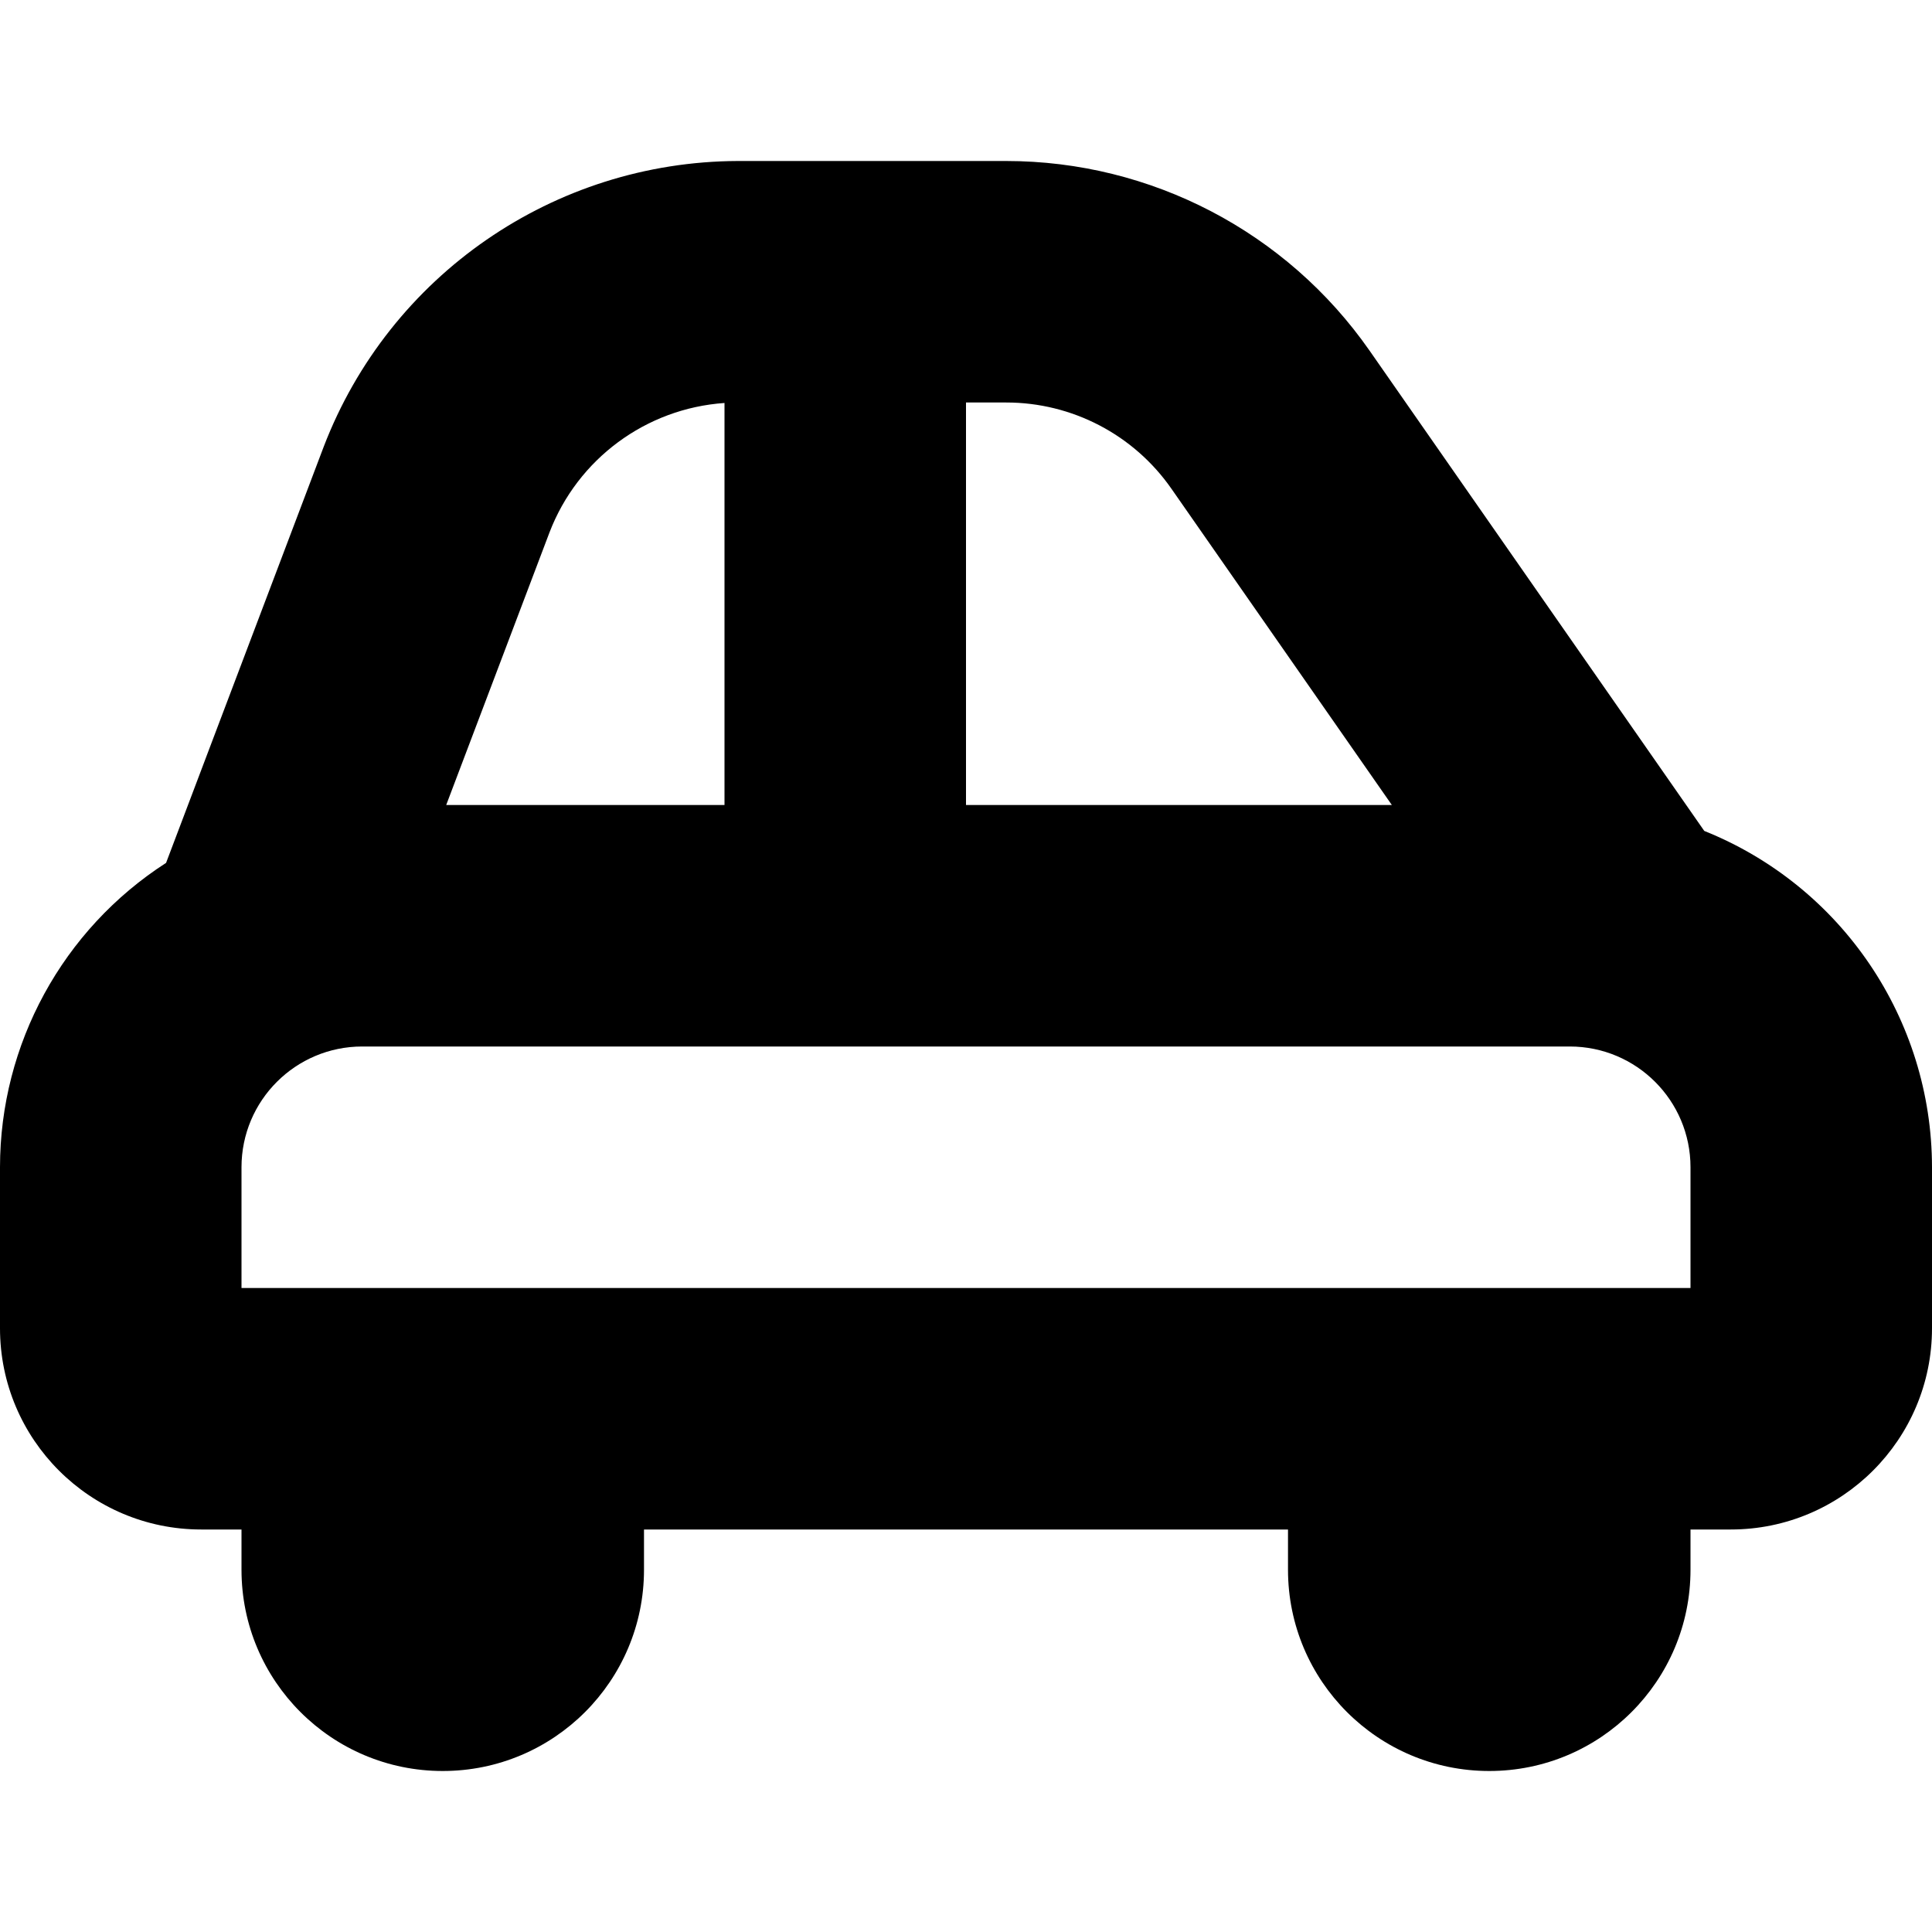
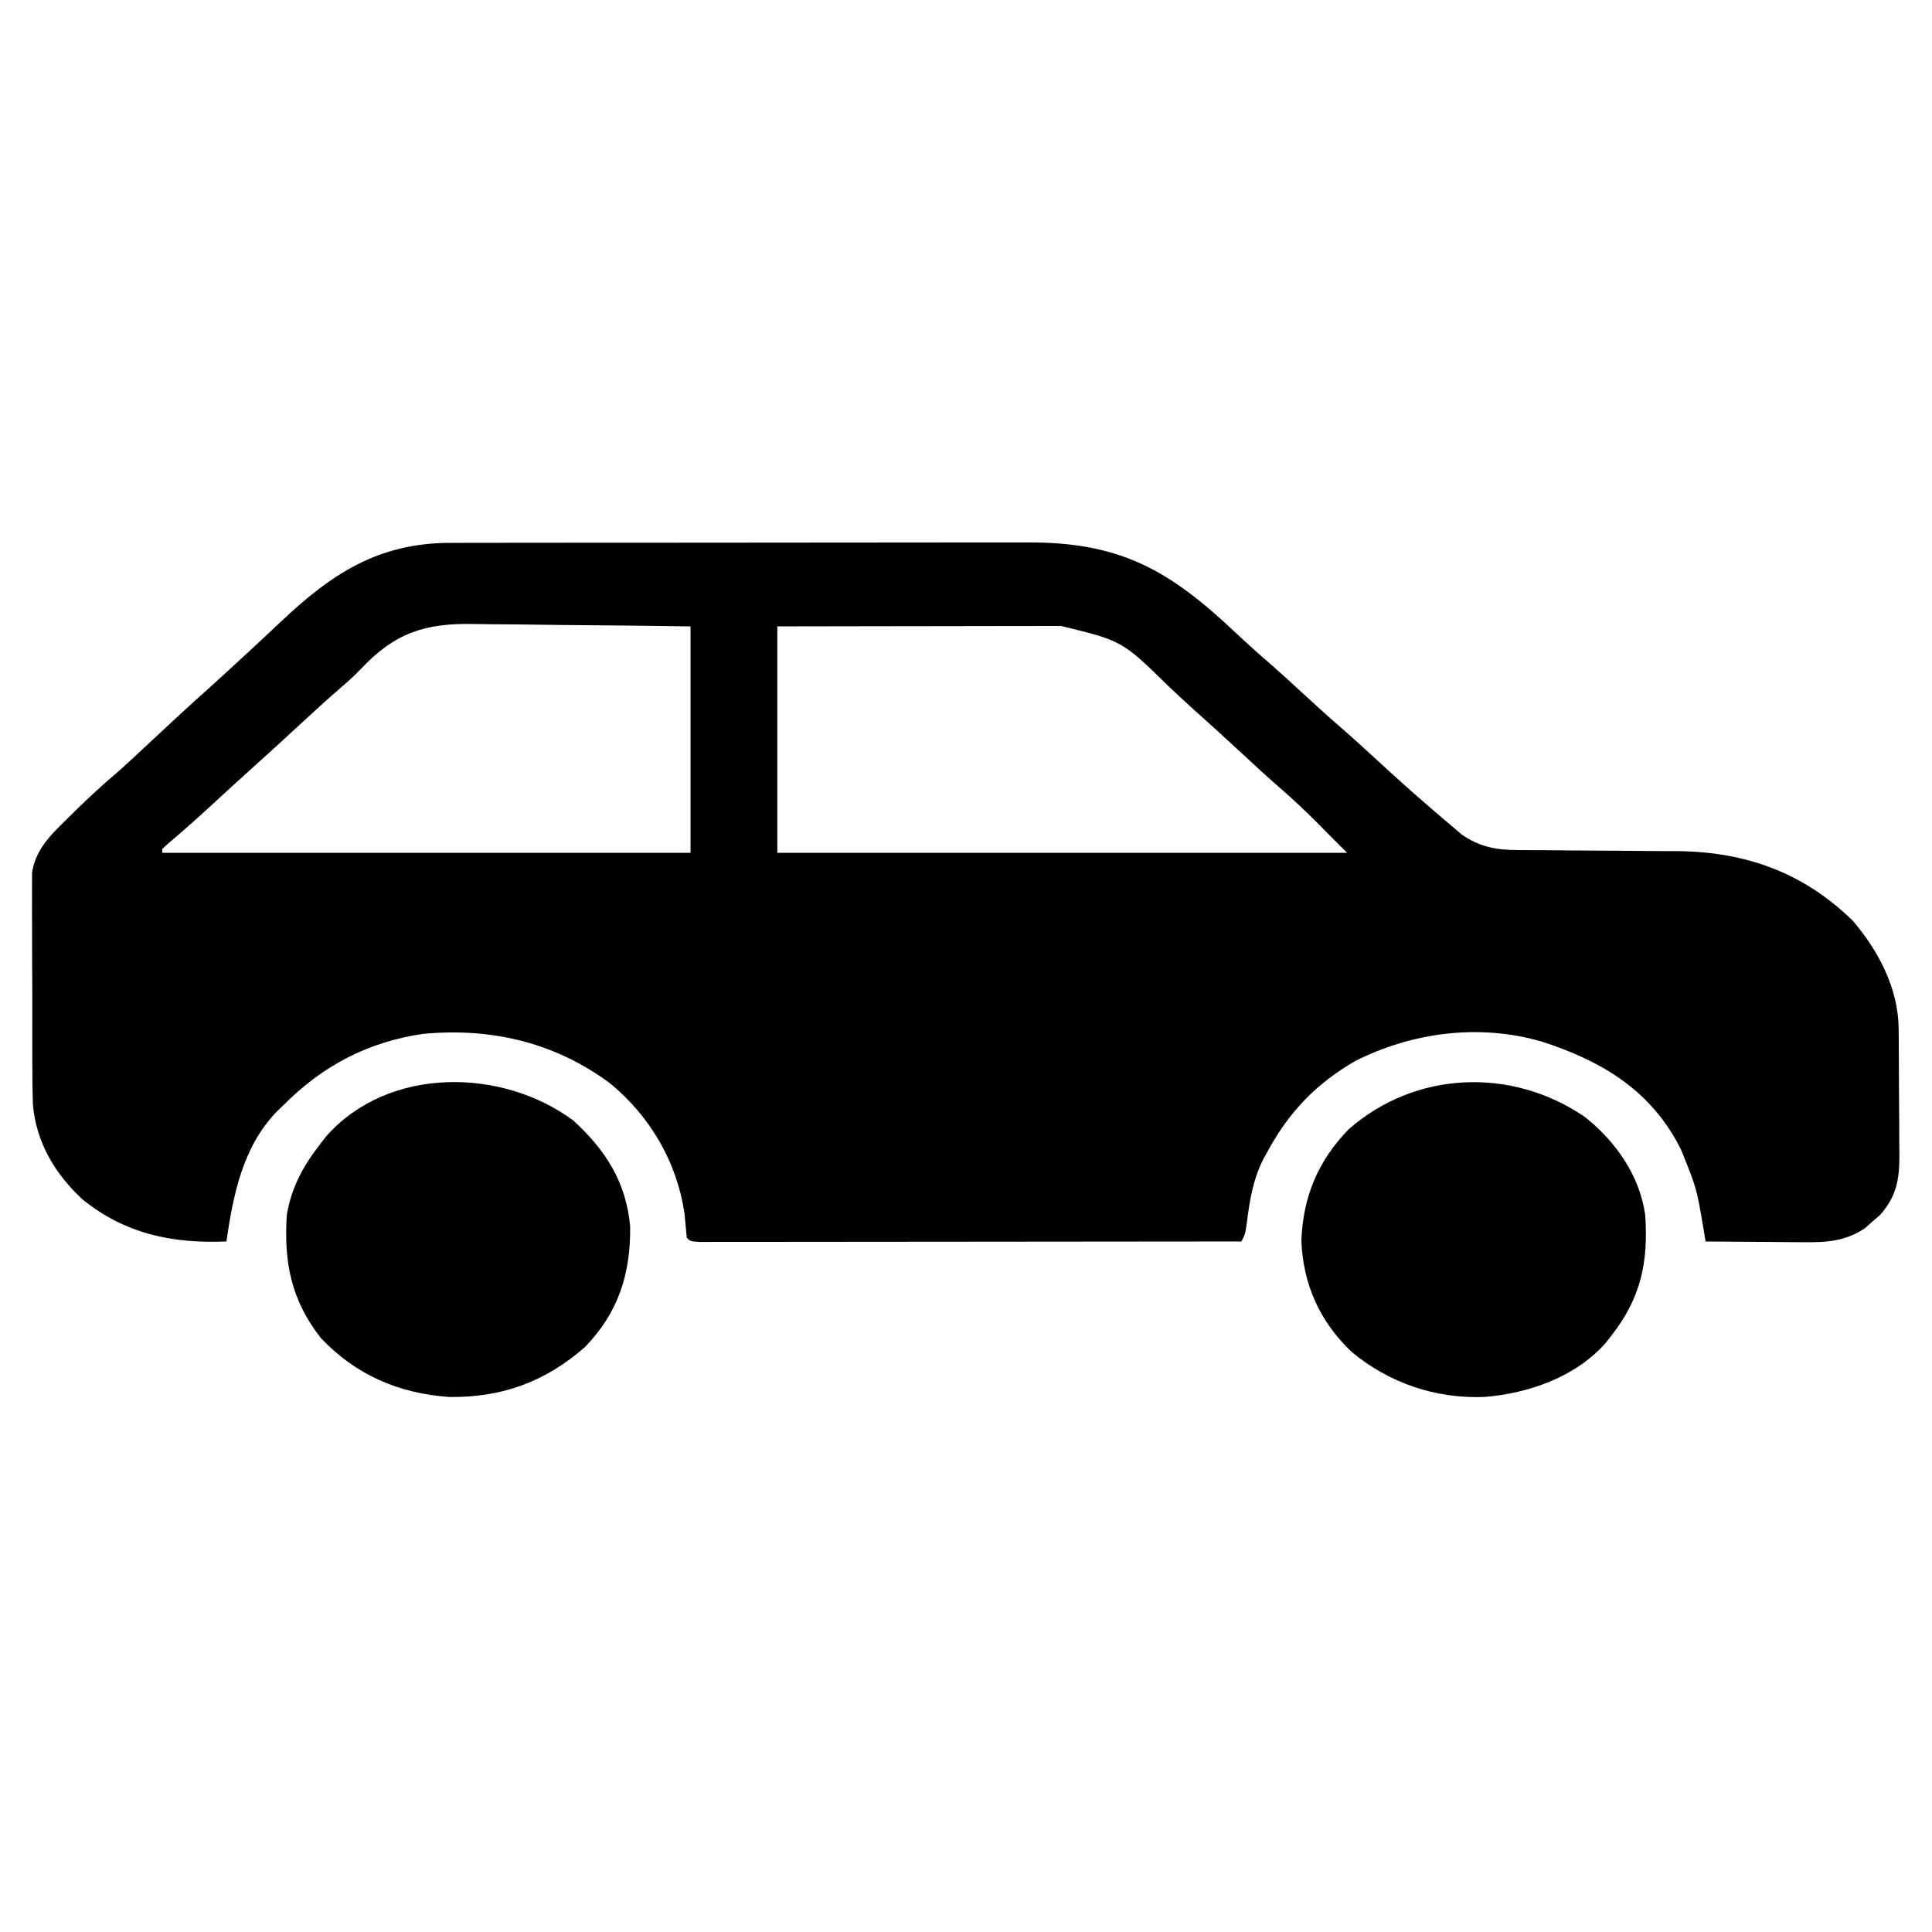
- <svg xmlns="http://www.w3.org/2000/svg" id="Layer_1" data-name="Layer 1" viewBox="0 0 24 24" width="512" height="512">
-   <path d="M21.171,10.322,17.012,4.354A5.506,5.506,0,0,0,12.5,2H9.164A5.531,5.531,0,0,0,4.021,5.55L2.063,10.719A4.5,4.5,0,0,0,0,14.5v2A2.5,2.5,0,0,0,2.5,19H3v.5a2.5,2.5,0,0,0,5,0V19h8v.5a2.5,2.5,0,0,0,5,0V19h.5A2.5,2.5,0,0,0,24,16.5v-2A4.506,4.506,0,0,0,21.171,10.322ZM14.551,6.07,17.29,10H12V5h.5A2.5,2.5,0,0,1,14.551,6.07ZM9,5.006V10H5.543L6.826,6.614A2.514,2.514,0,0,1,9,5.006ZM21,16H3V14.5A1.5,1.5,0,0,1,4.5,13h15A1.5,1.5,0,0,1,21,14.5Z" />
+ <svg xmlns="http://www.w3.org/2000/svg" version="1.1" width="512" height="512">
+   <path d="M0 0 C0.713 -0.002 1.425 -0.005 2.16 -0.007 C4.536 -0.013 6.913 -0.012 9.289 -0.012 C10.998 -0.015 12.707 -0.018 14.415 -0.022 C19.05 -0.031 23.684 -0.033 28.319 -0.034 C31.217 -0.034 34.115 -0.036 37.014 -0.039 C47.134 -0.048 57.254 -0.052 67.373 -0.052 C76.793 -0.051 86.212 -0.062 95.631 -0.077 C103.729 -0.09 111.827 -0.096 119.924 -0.095 C124.756 -0.095 129.587 -0.098 134.419 -0.108 C138.966 -0.118 143.513 -0.118 148.061 -0.111 C149.724 -0.11 151.387 -0.112 153.05 -0.118 C177.68 -0.202 190.601 7.229 208.194 23.841 C211.292 26.761 214.456 29.587 217.683 32.364 C220.397 34.743 223.048 37.189 225.702 39.634 C229.002 42.673 232.312 45.695 235.702 48.634 C239.093 51.572 242.402 54.595 245.702 57.634 C250.311 61.87 254.938 66.072 259.702 70.134 C260.601 70.911 261.499 71.688 262.425 72.489 C263.383 73.3 264.34 74.111 265.327 74.946 C266.646 76.07 266.646 76.07 267.991 77.216 C272.607 80.481 277.004 81.381 282.593 81.405 C283.732 81.415 284.871 81.425 286.044 81.436 C287.872 81.439 287.872 81.439 289.737 81.442 C292.347 81.467 294.957 81.493 297.567 81.518 C301.659 81.549 305.751 81.571 309.843 81.59 C313.808 81.609 317.773 81.651 321.737 81.692 C322.942 81.692 324.147 81.693 325.388 81.693 C343.439 81.9 358.668 87.408 371.702 100.134 C378.511 108.069 383.771 118.077 383.863 128.715 C383.873 129.617 383.882 130.518 383.892 131.446 C383.899 132.897 383.899 132.897 383.905 134.376 C383.911 135.377 383.917 136.378 383.922 137.41 C383.932 139.526 383.938 141.643 383.942 143.759 C383.952 146.99 383.983 150.22 384.015 153.45 C384.021 155.509 384.026 157.567 384.03 159.626 C384.043 160.589 384.055 161.551 384.068 162.543 C384.047 168.876 383.239 173.299 378.87 178.181 C378.217 178.743 377.563 179.305 376.89 179.884 C376.244 180.456 375.598 181.028 374.933 181.618 C369.841 185.078 364.671 185.416 358.679 185.329 C357.559 185.325 357.559 185.325 356.418 185.32 C354.054 185.309 351.691 185.284 349.327 185.259 C347.716 185.249 346.106 185.24 344.495 185.231 C340.564 185.209 336.633 185.175 332.702 185.134 C332.438 183.546 332.438 183.546 332.169 181.926 C330.336 171.019 330.336 171.019 326.202 160.821 C325.69 159.838 325.69 159.838 325.168 158.835 C317.19 144.357 304.343 136.989 289.12 132.114 C272.66 127.393 255.021 129.68 239.827 137.321 C229.5 143.341 222.423 150.667 216.702 161.134 C216.291 161.874 215.88 162.614 215.456 163.376 C212.713 168.863 211.855 174.353 211.097 180.411 C210.702 183.134 210.702 183.134 209.702 185.134 C190.683 185.157 171.665 185.175 152.646 185.186 C143.816 185.191 134.986 185.198 126.155 185.209 C118.462 185.219 110.768 185.226 103.075 185.228 C98.999 185.229 94.923 185.232 90.846 185.239 C87.014 185.246 83.182 185.248 79.35 185.247 C77.939 185.247 76.529 185.249 75.118 185.253 C73.2 185.258 71.283 185.256 69.365 185.254 C68.289 185.255 67.214 185.256 66.105 185.257 C63.702 185.134 63.702 185.134 62.702 184.134 C62.505 182.114 62.32 180.093 62.14 178.071 C60.249 164.344 53.064 151.988 42.362 143.216 C27.657 132.321 10.765 128.409 -7.298 130.134 C-21.974 132.321 -33.958 138.664 -44.298 149.134 C-45.16 149.963 -45.16 149.963 -46.04 150.809 C-55.01 160.174 -57.49 172.777 -59.298 185.134 C-73.559 185.746 -86.283 183.118 -97.548 173.884 C-104.85 167.069 -109.728 158.786 -110.588 148.741 C-110.71 144.688 -110.742 140.645 -110.732 136.591 C-110.736 135.093 -110.741 133.596 -110.747 132.099 C-110.756 128.976 -110.754 125.854 -110.744 122.732 C-110.732 118.74 -110.753 114.75 -110.782 110.758 C-110.8 107.673 -110.8 104.587 -110.794 101.501 C-110.794 100.029 -110.8 98.558 -110.813 97.086 C-110.827 95.028 -110.817 92.972 -110.8 90.914 C-110.799 89.747 -110.799 88.579 -110.799 87.376 C-110.019 82.332 -107.131 78.703 -103.564 75.169 C-103.077 74.683 -102.589 74.197 -102.088 73.697 C-101.326 72.954 -101.326 72.954 -100.548 72.196 C-100.012 71.668 -99.476 71.139 -98.924 70.594 C-95.588 67.326 -92.17 64.194 -88.614 61.165 C-85.314 58.271 -82.124 55.262 -78.923 52.259 C-73.933 47.582 -68.908 42.954 -63.81 38.395 C-60.846 35.727 -57.914 33.027 -54.985 30.321 C-54.44 29.818 -53.894 29.315 -53.331 28.797 C-50.515 26.197 -47.712 23.584 -44.931 20.946 C-31.529 8.285 -19.138 0.025 0 0 Z M-23.61 33.368 C-25.302 35.138 -27.065 36.727 -28.923 38.321 C-32.579 41.475 -36.133 44.726 -39.673 48.009 C-44.334 52.329 -49.029 56.607 -53.763 60.849 C-57.182 63.93 -60.566 67.048 -63.951 70.167 C-67.562 73.483 -71.234 76.717 -74.97 79.892 C-75.408 80.301 -75.846 80.711 -76.298 81.134 C-76.298 81.464 -76.298 81.794 -76.298 82.134 C-30.098 82.134 16.102 82.134 63.702 82.134 C63.702 62.334 63.702 42.534 63.702 22.134 C51.149 21.959 51.149 21.959 38.597 21.841 C33.47 21.805 28.344 21.763 23.218 21.681 C19.081 21.615 14.945 21.58 10.808 21.564 C9.236 21.553 7.665 21.532 6.093 21.499 C-6.671 21.245 -14.701 23.881 -23.61 33.368 Z M86.702 22.134 C86.702 41.934 86.702 61.734 86.702 82.134 C136.532 82.134 186.362 82.134 237.702 82.134 C236.052 80.484 234.402 78.834 232.702 77.134 C232.056 76.476 231.41 75.819 230.745 75.142 C226.97 71.311 223.102 67.68 219.026 64.173 C216.078 61.586 213.203 58.925 210.327 56.259 C205.689 51.959 201.018 47.701 196.3 43.489 C194.348 41.719 192.423 39.933 190.511 38.122 C178.077 25.937 178.077 25.937 161.856 22.02 C161.046 22.02 160.236 22.02 159.402 22.02 C156.718 22.02 154.034 22.028 151.351 22.036 C149.493 22.038 147.634 22.039 145.776 22.04 C140.881 22.044 135.985 22.054 131.089 22.065 C125.218 22.077 119.347 22.082 113.475 22.088 C104.551 22.097 95.627 22.116 86.702 22.134 Z " fill="#000000" transform="translate(119.2979,143.8663)" />
+   <path d="M0 0 C8.195 6.515 14.499 15.446 16 26 C16.857 38.576 14.824 48.033 7 58 C6.52 58.617 6.041 59.235 5.547 59.871 C-2.439 68.926 -14.915 73.273 -26.637 74.211 C-39.575 74.691 -51.792 70.558 -61.75 62.312 C-70.217 54.309 -74.664 44.425 -75.129 32.77 C-74.67 21.118 -70.714 11.626 -62.574 3.258 C-44.847 -12.29 -19.311 -13.222 0 0 Z " fill="#000000" transform="translate(420,296)" />
+   <path d="M0 0 C8.564 7.872 13.929 16.314 15 28 C15.14 40.612 11.866 50.871 3 60 C-7.522 69.213 -19.021 73.4 -32.941 73.211 C-46.331 72.287 -57.748 67.358 -66.988 57.57 C-74.871 47.498 -76.787 37.489 -76 25 C-74.765 17.619 -71.586 11.841 -67 6 C-66.52 5.383 -66.041 4.765 -65.547 4.129 C-49.116 -14.501 -18.882 -14.082 0 0 Z " fill="#000000" transform="translate(152,297)" />
</svg>
